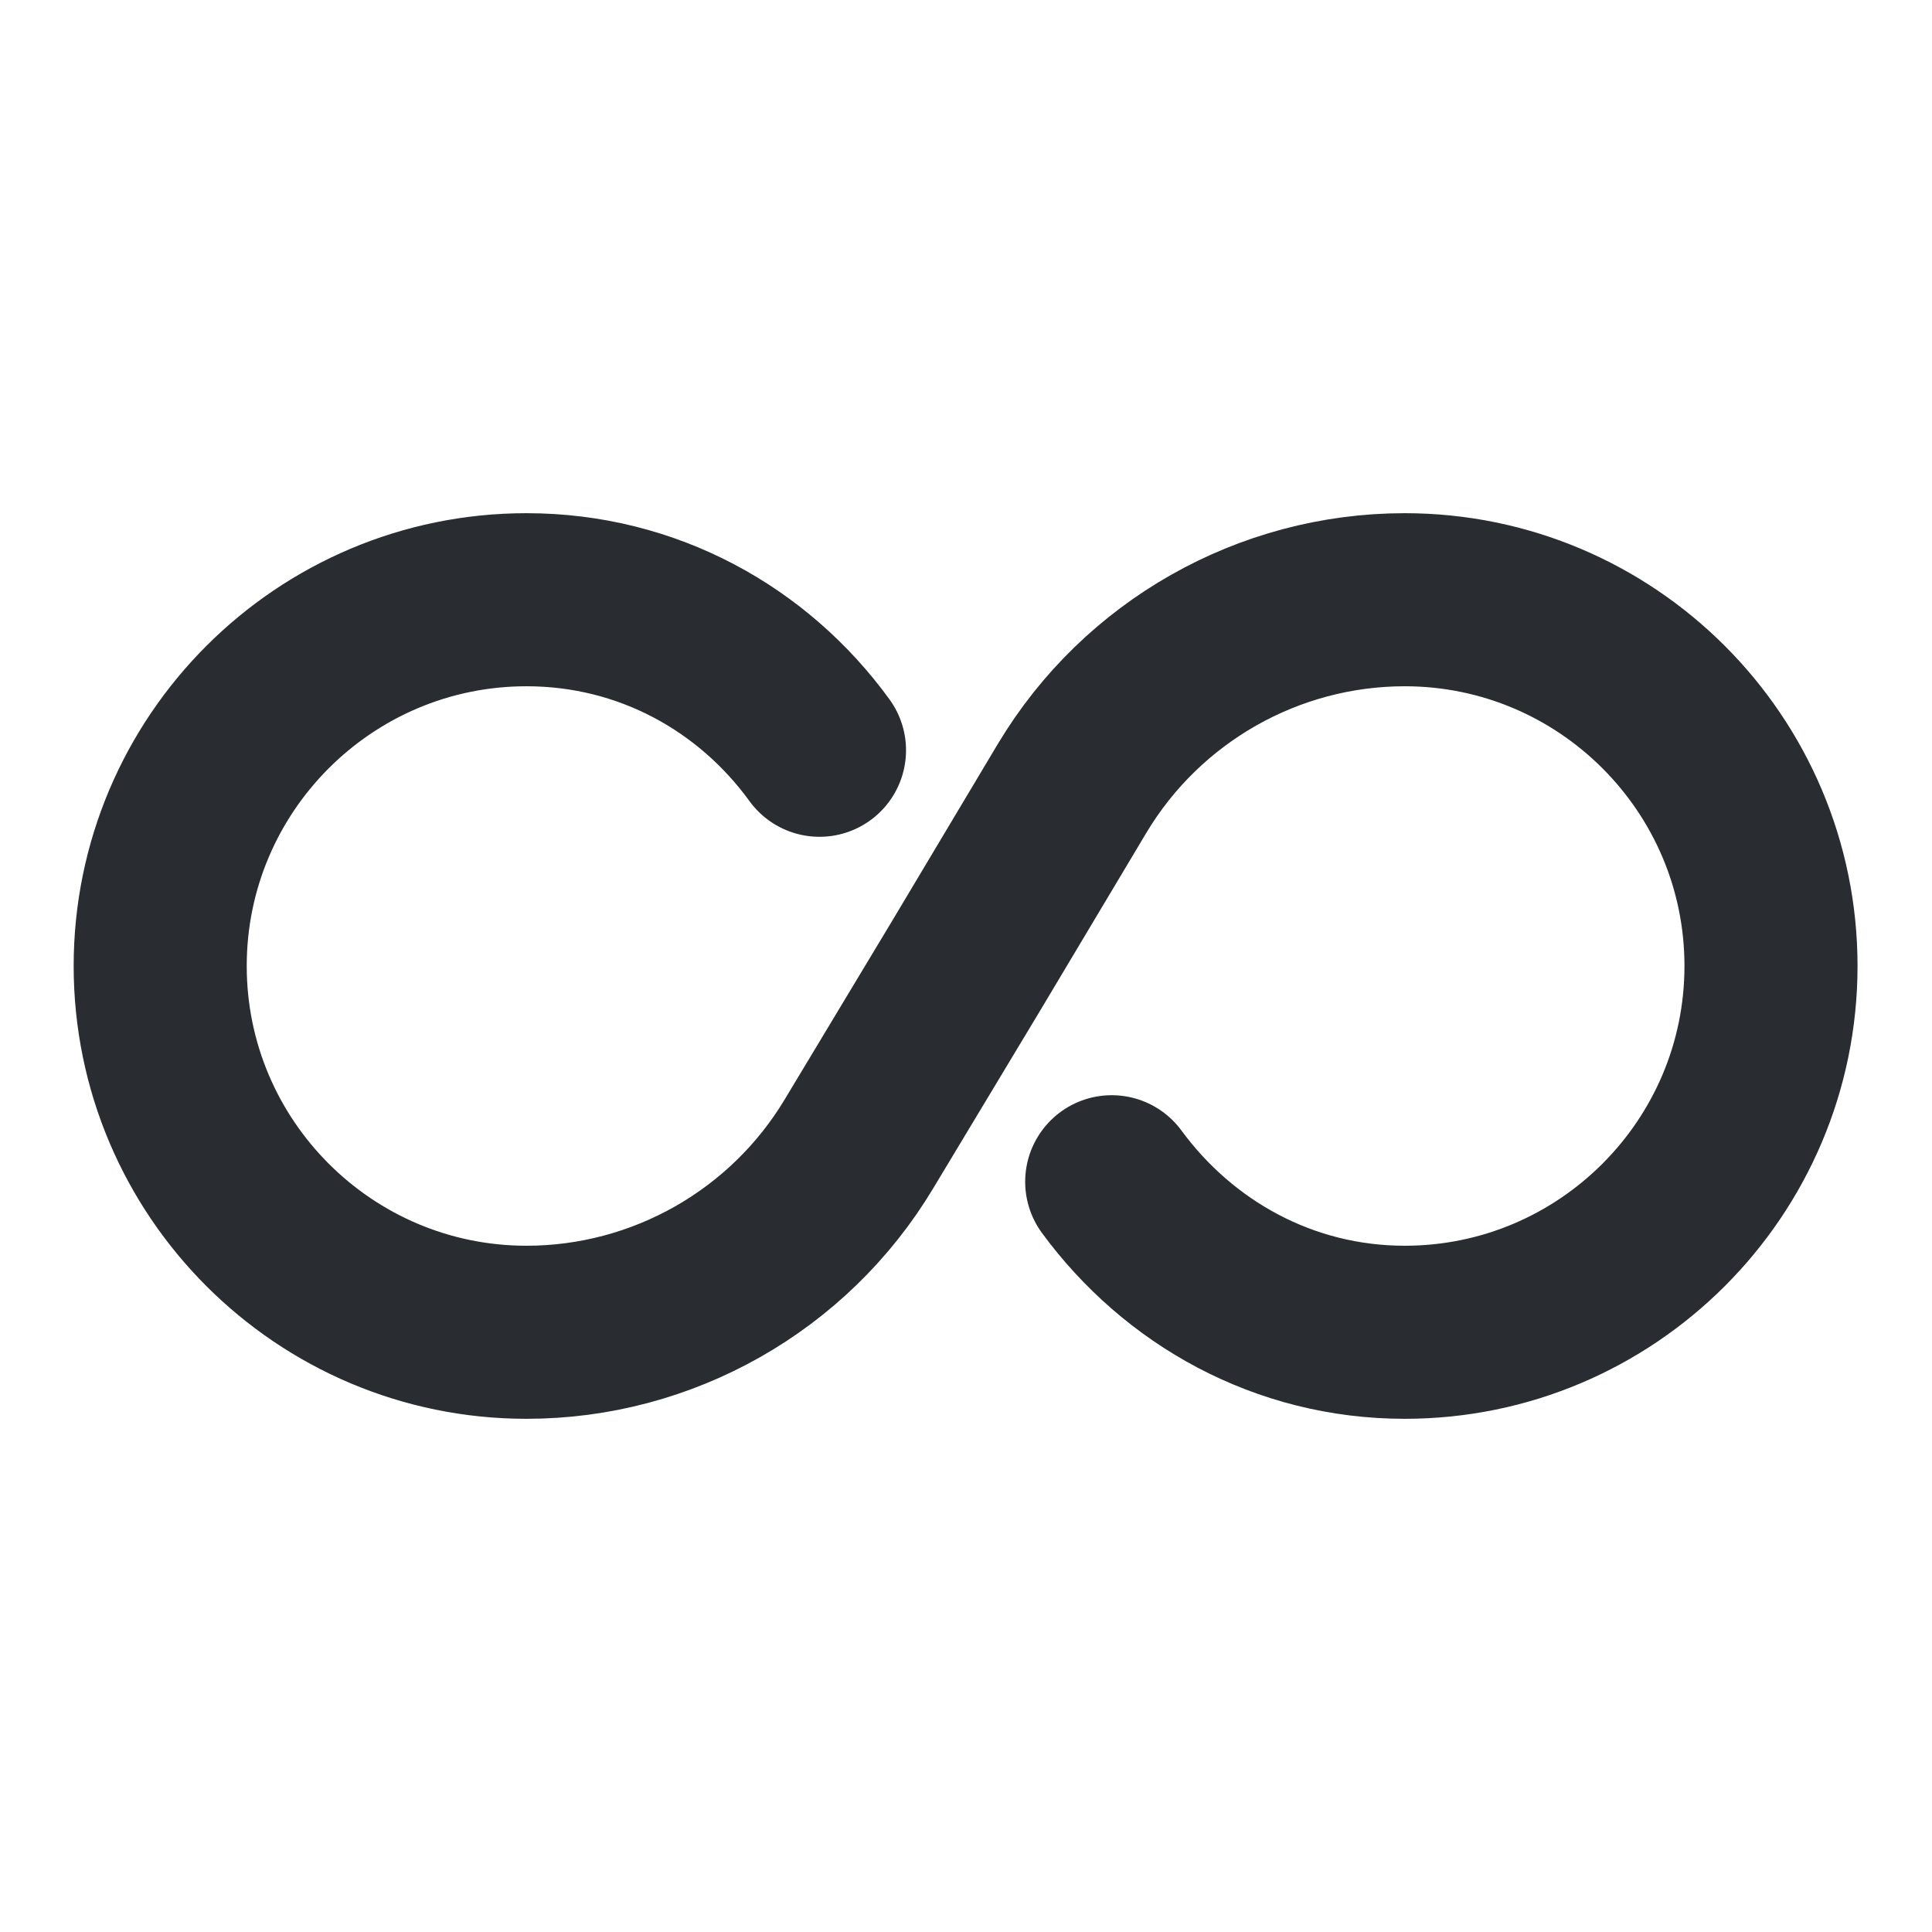
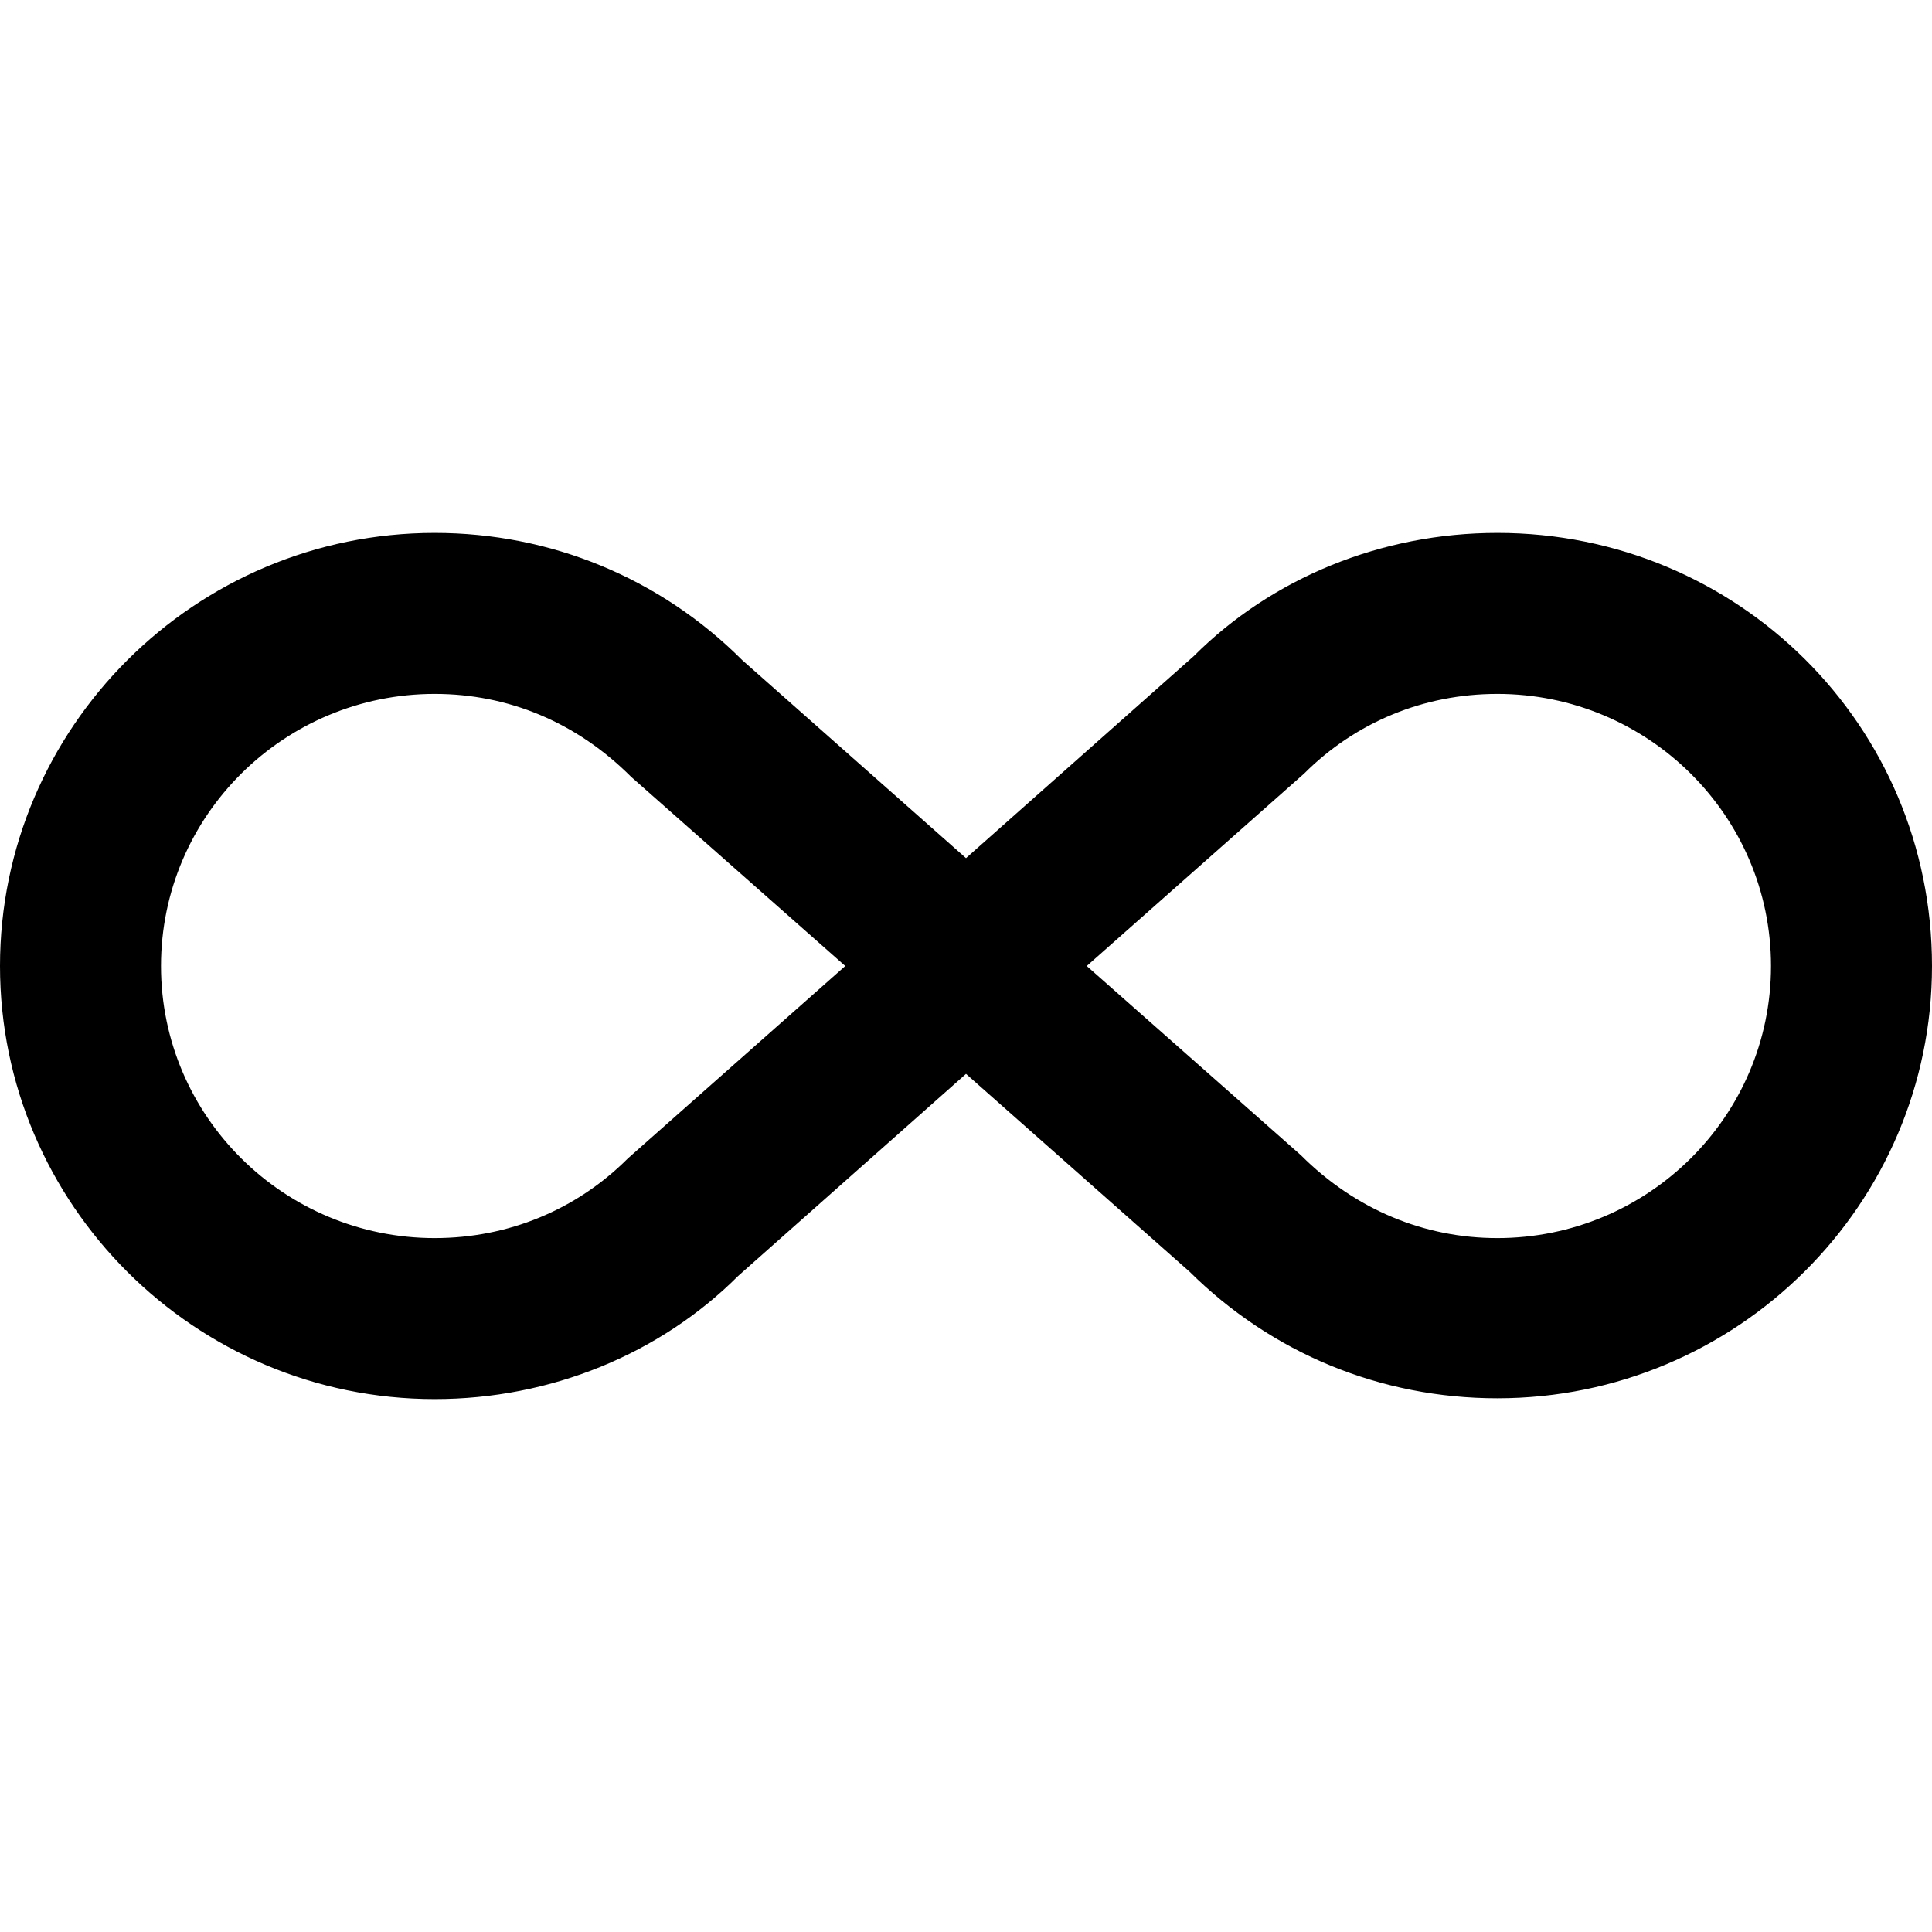
- <svg xmlns="http://www.w3.org/2000/svg" width="800px" height="800px" viewBox="0 0 24 24" fill="none">
-   <path d="M10.18 9.32C9.36 8.19 8.05 7.45 6.54 7.45C4.03 7.45 1.99 9.49 1.99 12C1.99 14.51 4.03 16.55 6.54 16.55C8.23 16.55 9.8 15.66 10.67 14.21L12 12L13.32 9.79C14.19 8.34 15.76 7.45 17.45 7.45C19.96 7.45 22 9.49 22 12C22 14.51 19.96 16.55 17.45 16.55C15.95 16.55 14.64 15.81 13.81 14.68" stroke="#292D32" stroke-width="2.15" stroke-linecap="round" stroke-linejoin="round" />
+ <svg xmlns="http://www.w3.org/2000/svg" viewBox="0 0 24 24">
+   <path d="M18.6,6.62C21.58,6.62 24,9 24,12C24,14.96 21.58,17.37 18.6,17.37C17.15,17.37 15.8,16.81 14.78,15.8L12,13.34L9.17,15.85C8.2,16.82 6.84,17.38 5.4,17.38C2.42,17.38 0,14.96 0,12C0,9.04 2.42,6.62 5.4,6.62C6.84,6.62 8.2,7.18 9.22,8.2L12,10.66L14.83,8.15C15.8,7.18 17.16,6.62 18.6,6.62M7.8,14.39L10.5,12L7.84,9.65C7.16,8.97 6.31,8.62 5.4,8.62C3.53,8.62 2,10.13 2,12C2,13.87 3.53,15.38 5.4,15.38C6.31,15.38 7.16,15.03 7.8,14.39M16.2,9.61L13.5,12L16.16,14.35C16.84,15.03 17.7,15.38 18.6,15.38C20.47,15.38 22,13.87 22,12C22,10.13 20.47,8.62 18.6,8.62C17.69,8.62 16.84,8.97 16.2,9.61Z" />
</svg>
